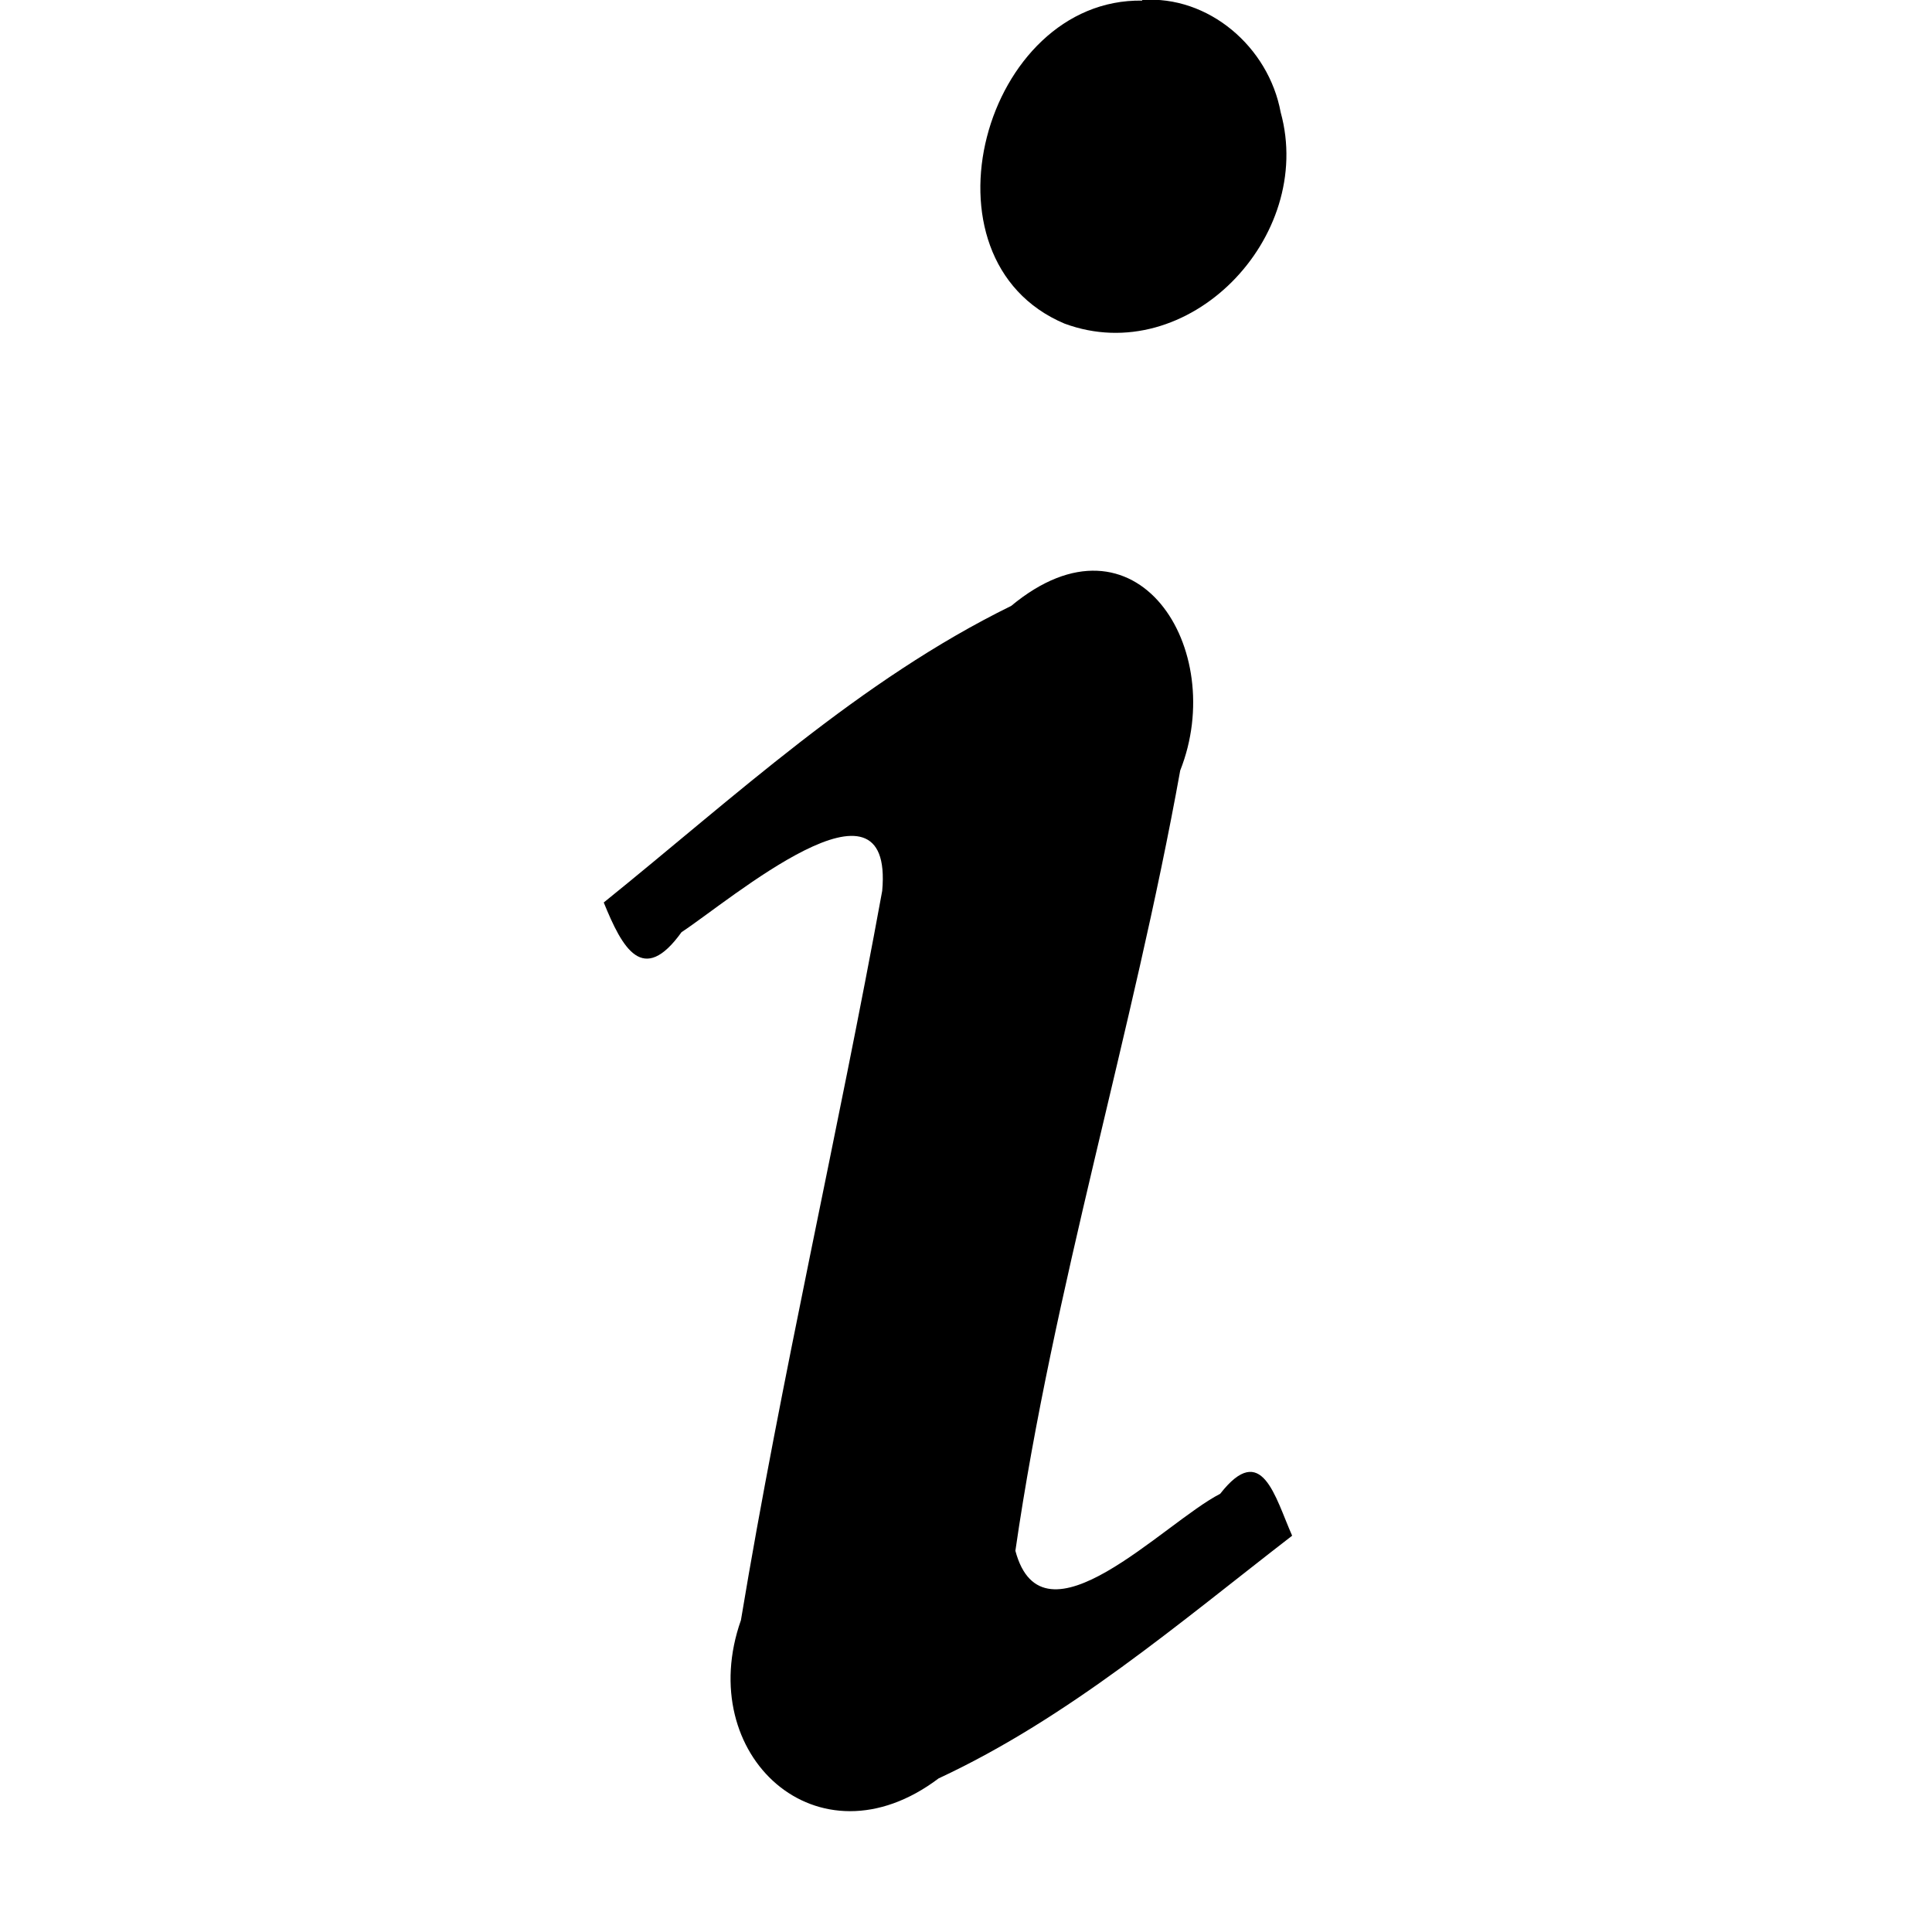
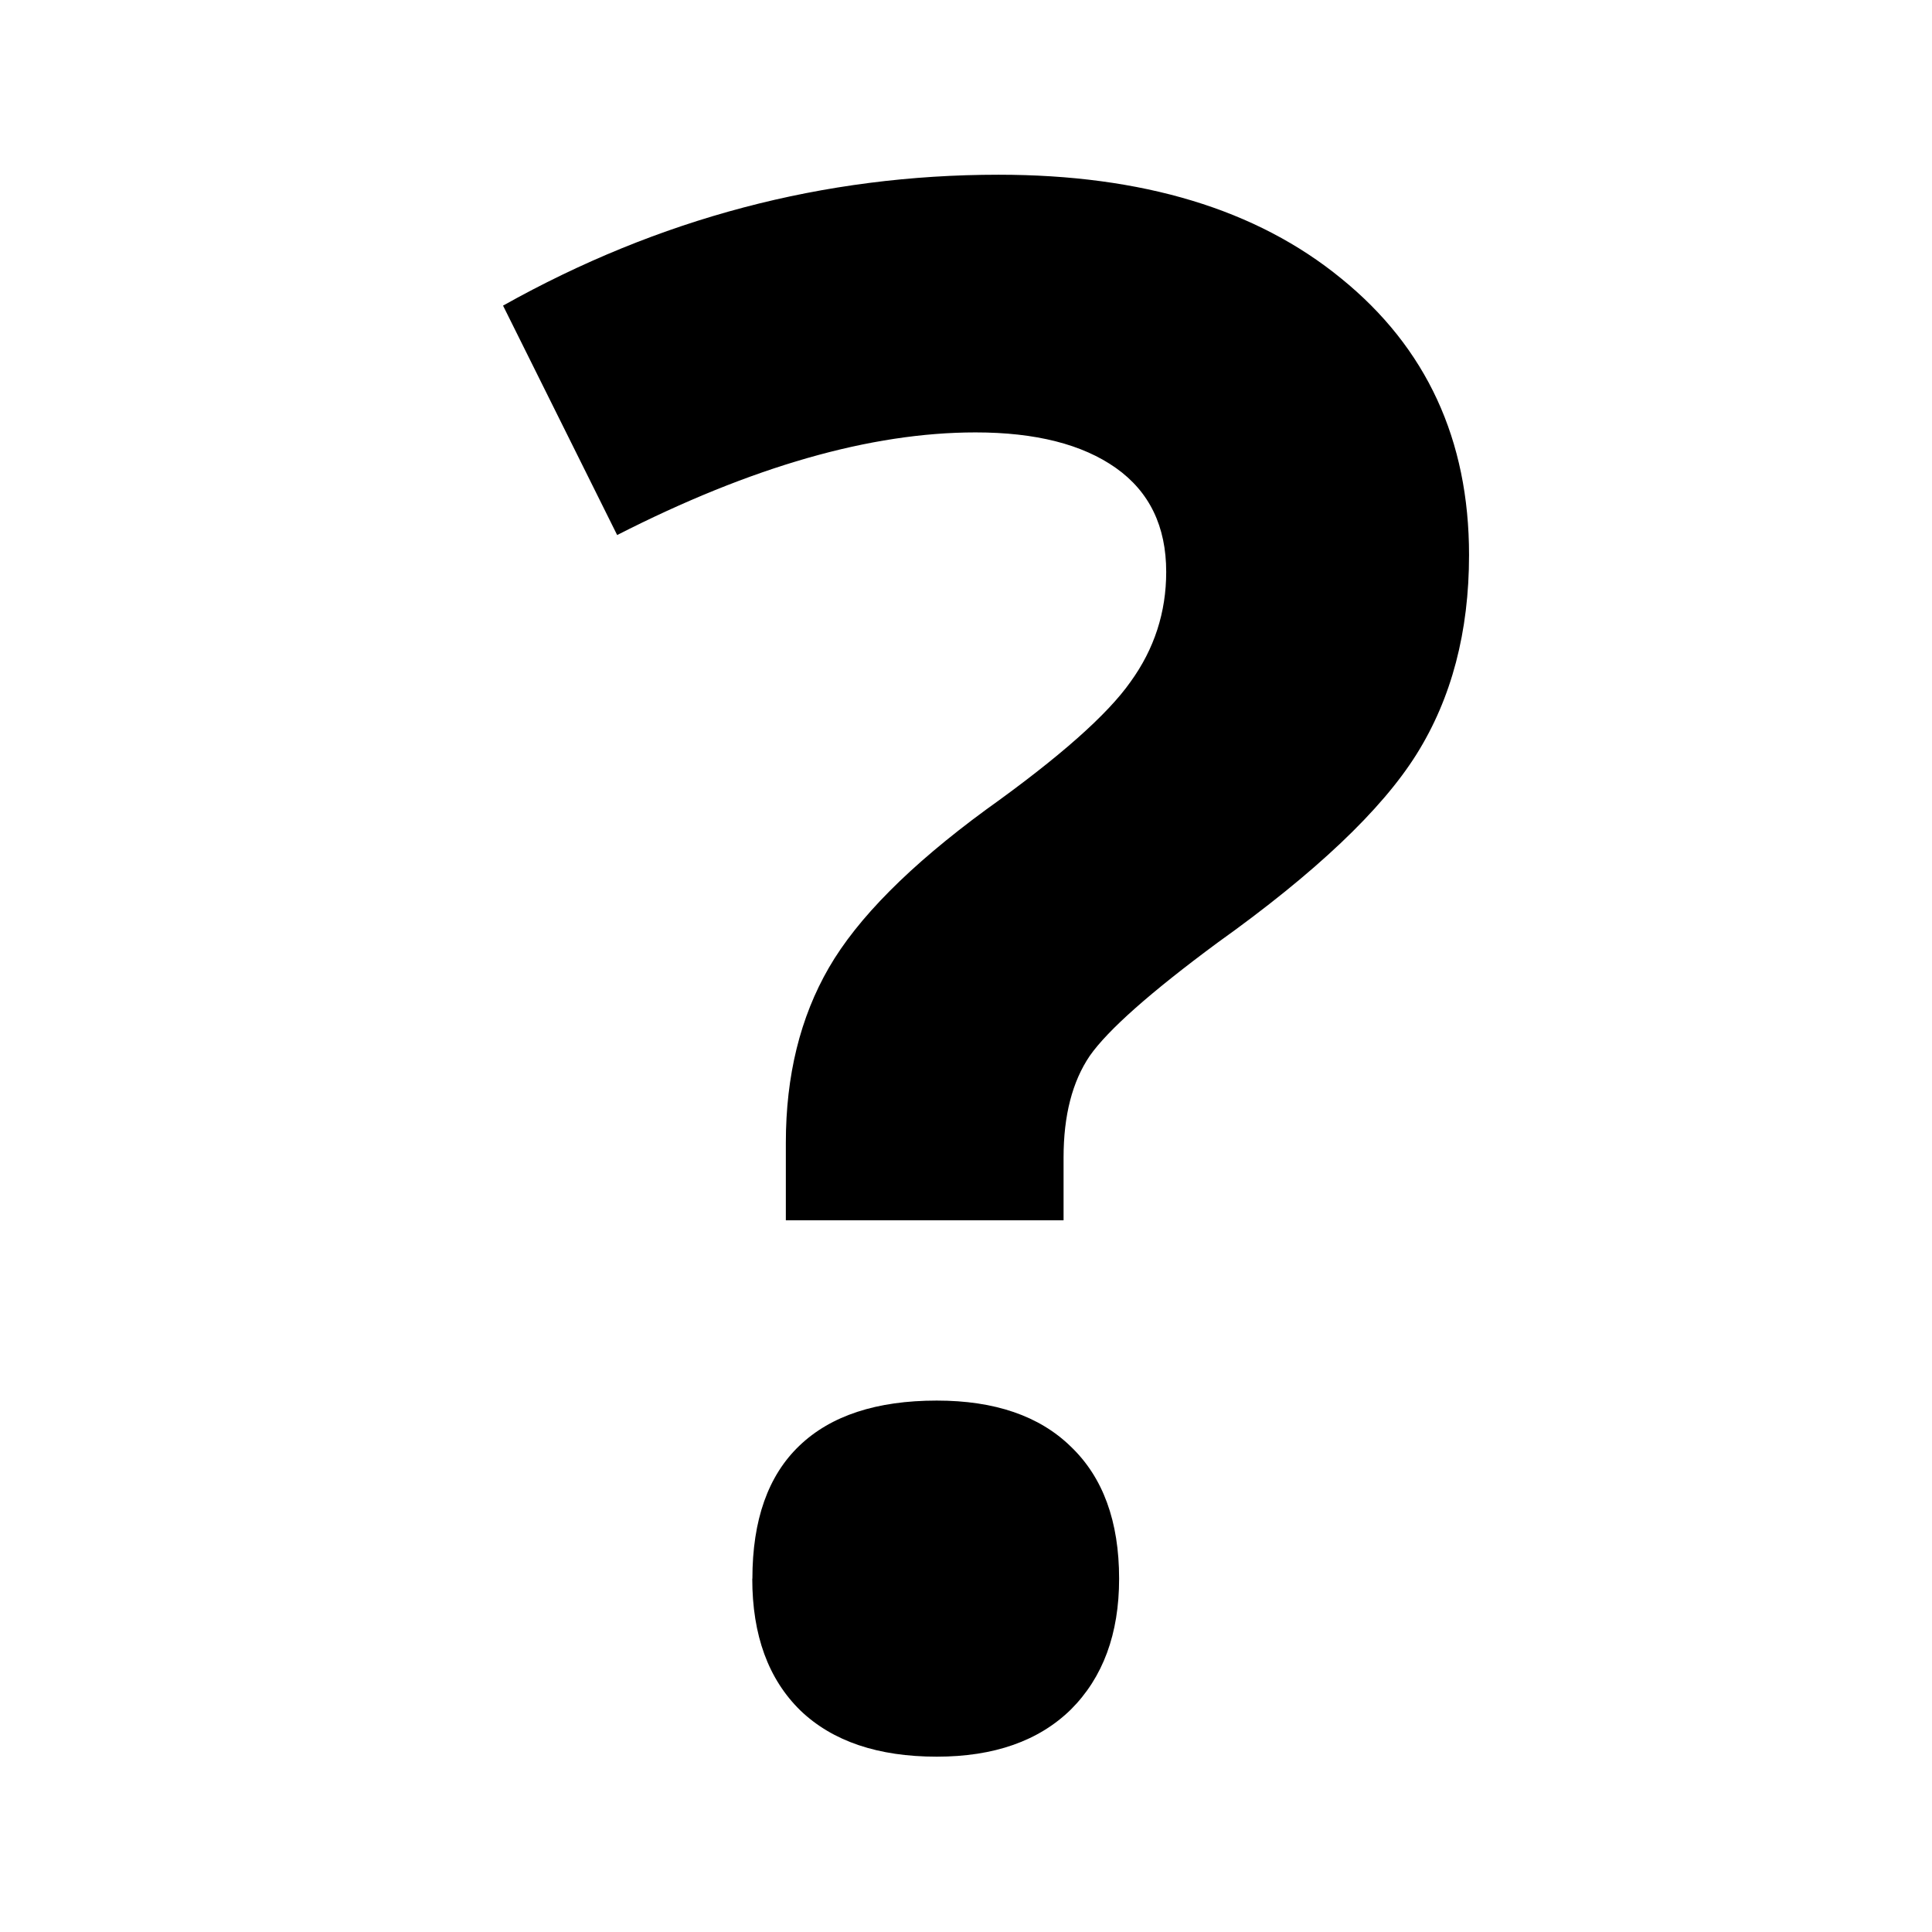
- <svg xmlns="http://www.w3.org/2000/svg" height="16" width="16" version="1">
-   <path color="#000" fill="none" d="M-62.897-32.993h163.31v97.986h-163.31z" />
-   <path d="M5 7.474c.155.382.325.69.644.246.407-.268 1.76-1.427 1.662-.342-.368 2.017-.834 4.017-1.17 6.04-.393 1.114.634 2.067 1.637 1.31 1.078-.502 1.992-1.287 2.928-2.01-.143-.323-.25-.79-.596-.347-.468.24-1.47 1.318-1.696.472.315-2.18.975-4.295 1.365-6.462.398-1.005-.364-2.223-1.4-1.363C7.118 5.634 6.084 6.6 5 7.474zM9.46.005C8.15-.017 7.553 2.147 8.816 2.68c1.022.378 2.076-.714 1.79-1.75-.1-.542-.598-.97-1.148-.93z" />
+ <svg xmlns="http://www.w3.org/2000/svg" height="16" width="16">
+   <path d="M6.508 10.106v-.642q0-.833.356-1.449.356-.616 1.302-1.31.91-.65 1.197-1.059.295-.408.295-.91 0-.565-.416-.86-.417-.295-1.163-.295-1.302 0-2.968.85l-.945-1.9Q6.1 1.447 8.27 1.447q1.787 0 2.837.859 1.059.859 1.059 2.29 0 .955-.434 1.649-.434.694-1.649 1.562-.833.616-1.058.937-.217.32-.217.842v.52zm-.277 2.968q0-.73.39-1.102.39-.373 1.137-.373.72 0 1.11.381.4.382.4 1.094 0 .685-.4 1.084-.399.39-1.11.39-.729 0-1.128-.381-.4-.39-.4-1.093z" />
</svg>
